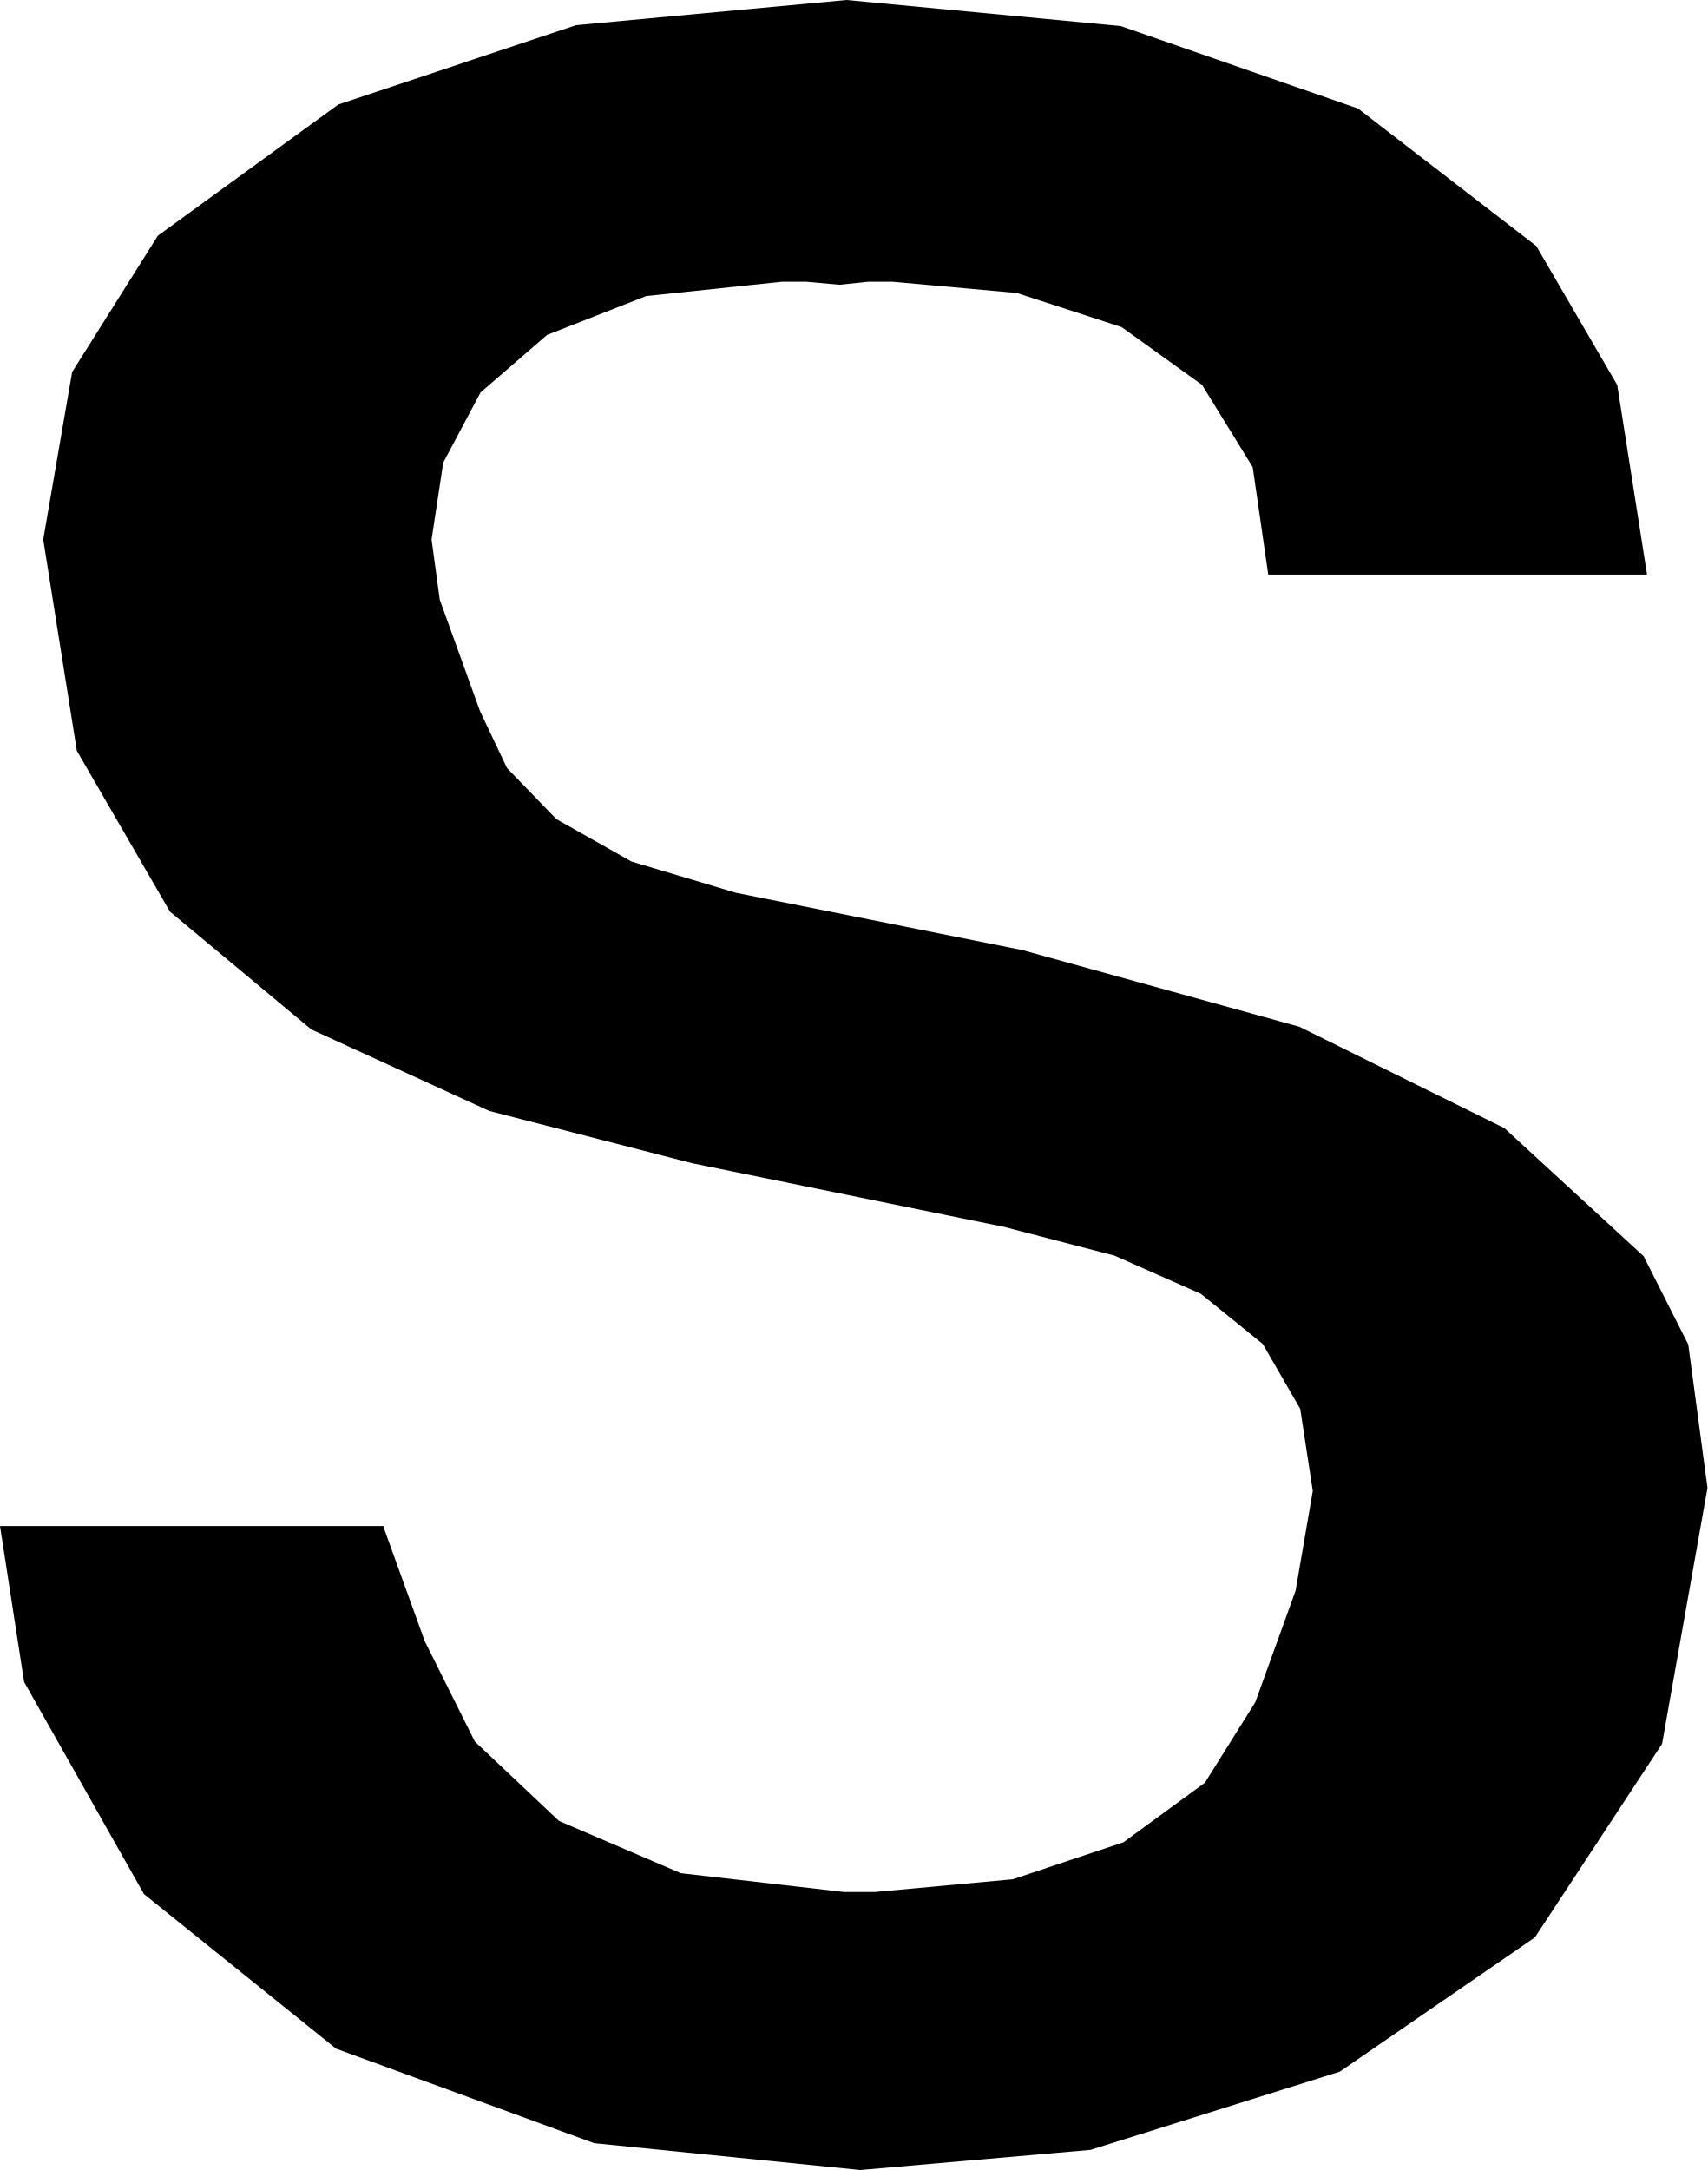
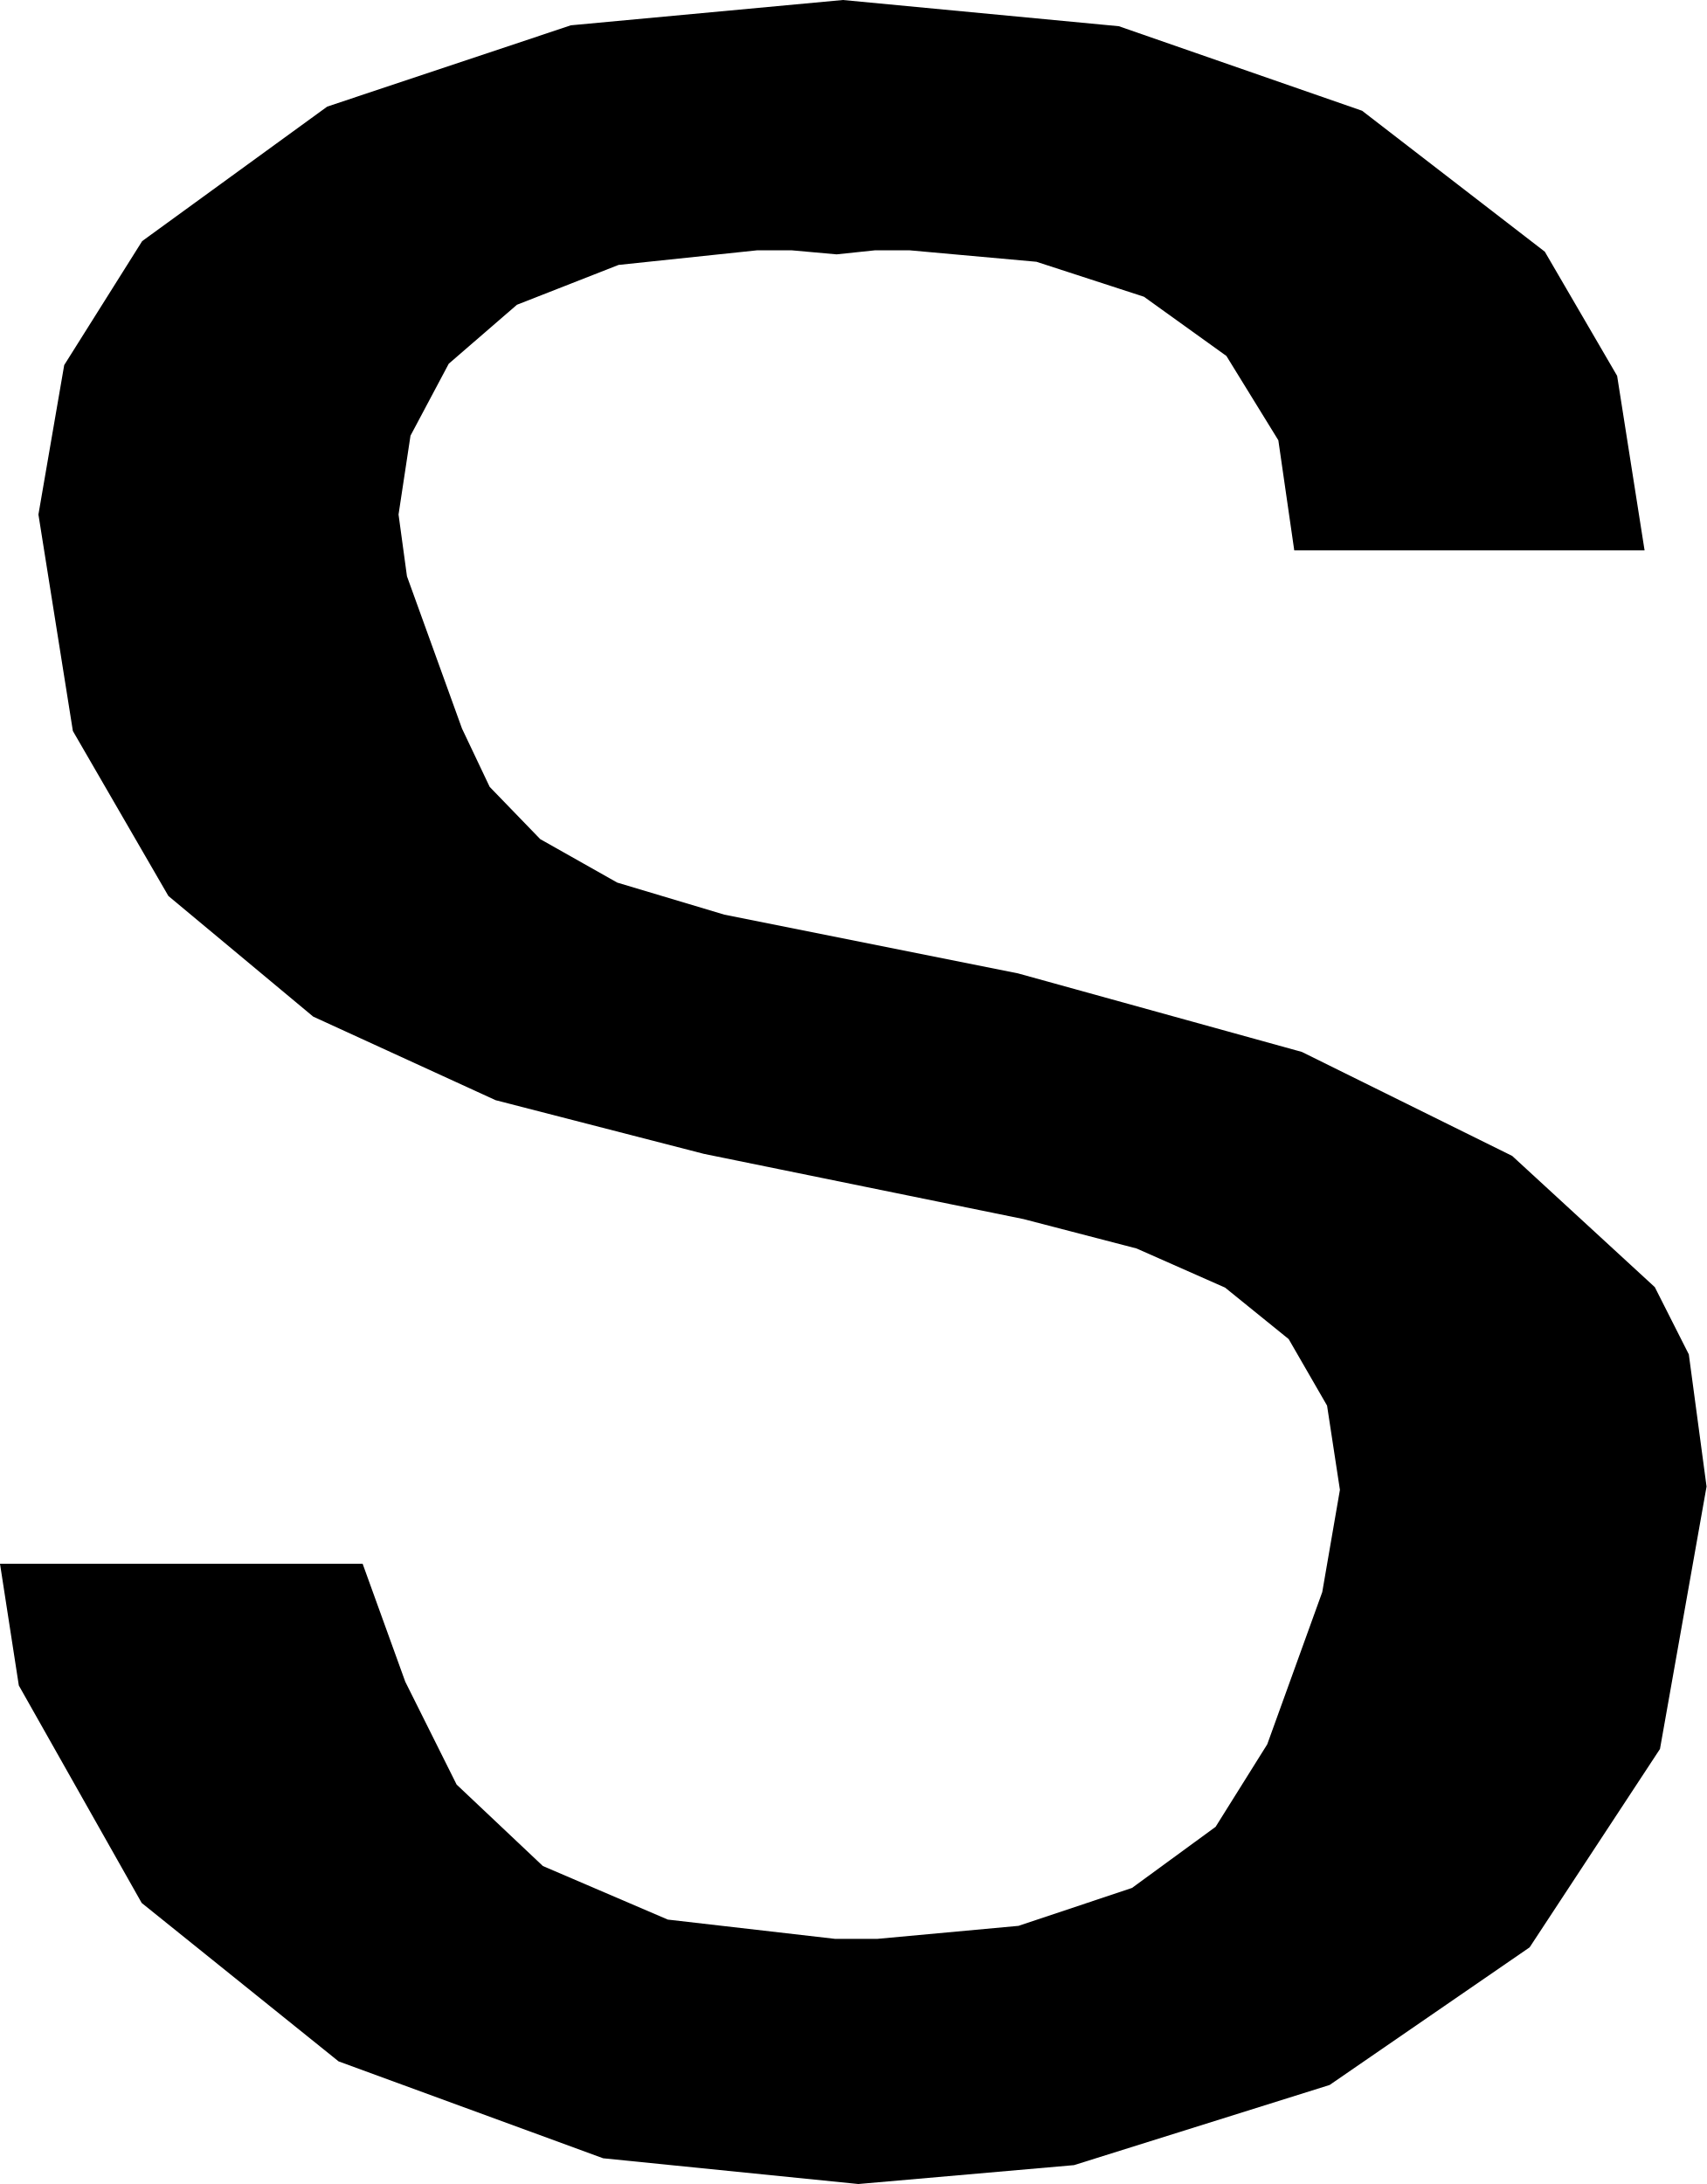
- <svg xmlns="http://www.w3.org/2000/svg" viewBox="2.005 0.245 145.965 185.479">
-   <polygon points="39.601,51.515 38.898,46.362 39.895,39.788 43.085,33.789 48.769,28.873 57.246,25.551 68.818,24.33 70.954,24.33 73.774,24.585 76.19,24.33 78.325,24.33 88.922,25.287 97.887,28.203 104.763,33.143 109.093,40.171 110.421,49.354 142.802,49.354 142.802,49.354 142.802,49.354 142.802,49.354 140.254,33.152 133.335,21.273 118.101,9.522 97.814,2.472 74.374,0.245 51.246,2.396 30.931,9.174 15.499,20.391 8.172,32.042 5.701,46.362 8.573,64.414 16.537,78.171 28.614,88.233 43.824,95.2 61.189,99.674 87.845,105.114 97.273,107.566 104.652,110.828 109.955,115.121 113.156,120.668 114.229,127.69 112.756,136.218 109.315,145.738 105.009,152.62 98.039,157.714 88.575,160.876 76.788,161.962 74.163,161.962 60.206,160.354 49.788,155.887 42.594,149.095 38.311,140.515 34.871,130.995 34.817,130.682 2.005,130.682 2.005,130.682 4.067,144.008 14.311,162.14 30.731,175.351 52.792,183.43 75.541,185.725 95.224,184.003 116.538,177.318 133.217,165.842 144.086,149.3 147.97,127.418 146.326,115.163 142.507,107.614 130.613,96.673 113.079,88.004 89.395,81.45 64.915,76.554 55.987,73.882 49.566,70.257 45.351,65.9 43.042,61.035" />
+ <svg xmlns="http://www.w3.org/2000/svg" viewBox="2.486 0.276 142.305 182.116">
+   <polygon points="36.422,48.331 35.719,43.179 36.716,36.605 39.906,30.606 45.59,25.69 54.067,22.367 65.639,21.147 68.486,21.147 72.247,21.486 75.467,21.147 78.314,21.147 88.912,22.104 97.877,25.02 104.753,29.959 109.083,36.988 110.41,46.171 139.623,46.171 139.623,46.171 139.623,46.171 139.623,46.171 137.334,31.618 131.303,21.263 116.069,9.512 95.782,2.462 72.774,0.276 50.089,2.386 29.774,9.164 14.341,20.381 7.84,30.719 5.69,43.179 8.563,61.231 16.527,74.987 28.604,85.049 43.814,92.017 61.178,96.491 87.834,101.931 97.263,104.383 104.642,107.645 109.945,111.938 113.146,117.485 114.218,124.507 112.745,133.034 108.158,145.728 103.851,152.61 96.881,157.704 87.418,160.866 75.631,161.952 72.131,161.952 58.174,160.344 47.755,155.877 40.562,149.085 36.279,140.505 32.725,130.672 2.486,130.672 2.486,130.672 4.056,140.824 14.301,158.957 30.721,172.168 52.781,180.247 74.059,182.393 92.045,180.819 113.359,174.135 130.038,162.658 140.907,146.117 144.791,124.235 143.312,113.213 140.475,107.604 128.581,96.663 111.047,87.994 87.363,81.44 62.883,76.544 53.955,73.872 47.533,70.247 43.319,65.89 41.01,61.025" />
</svg>
